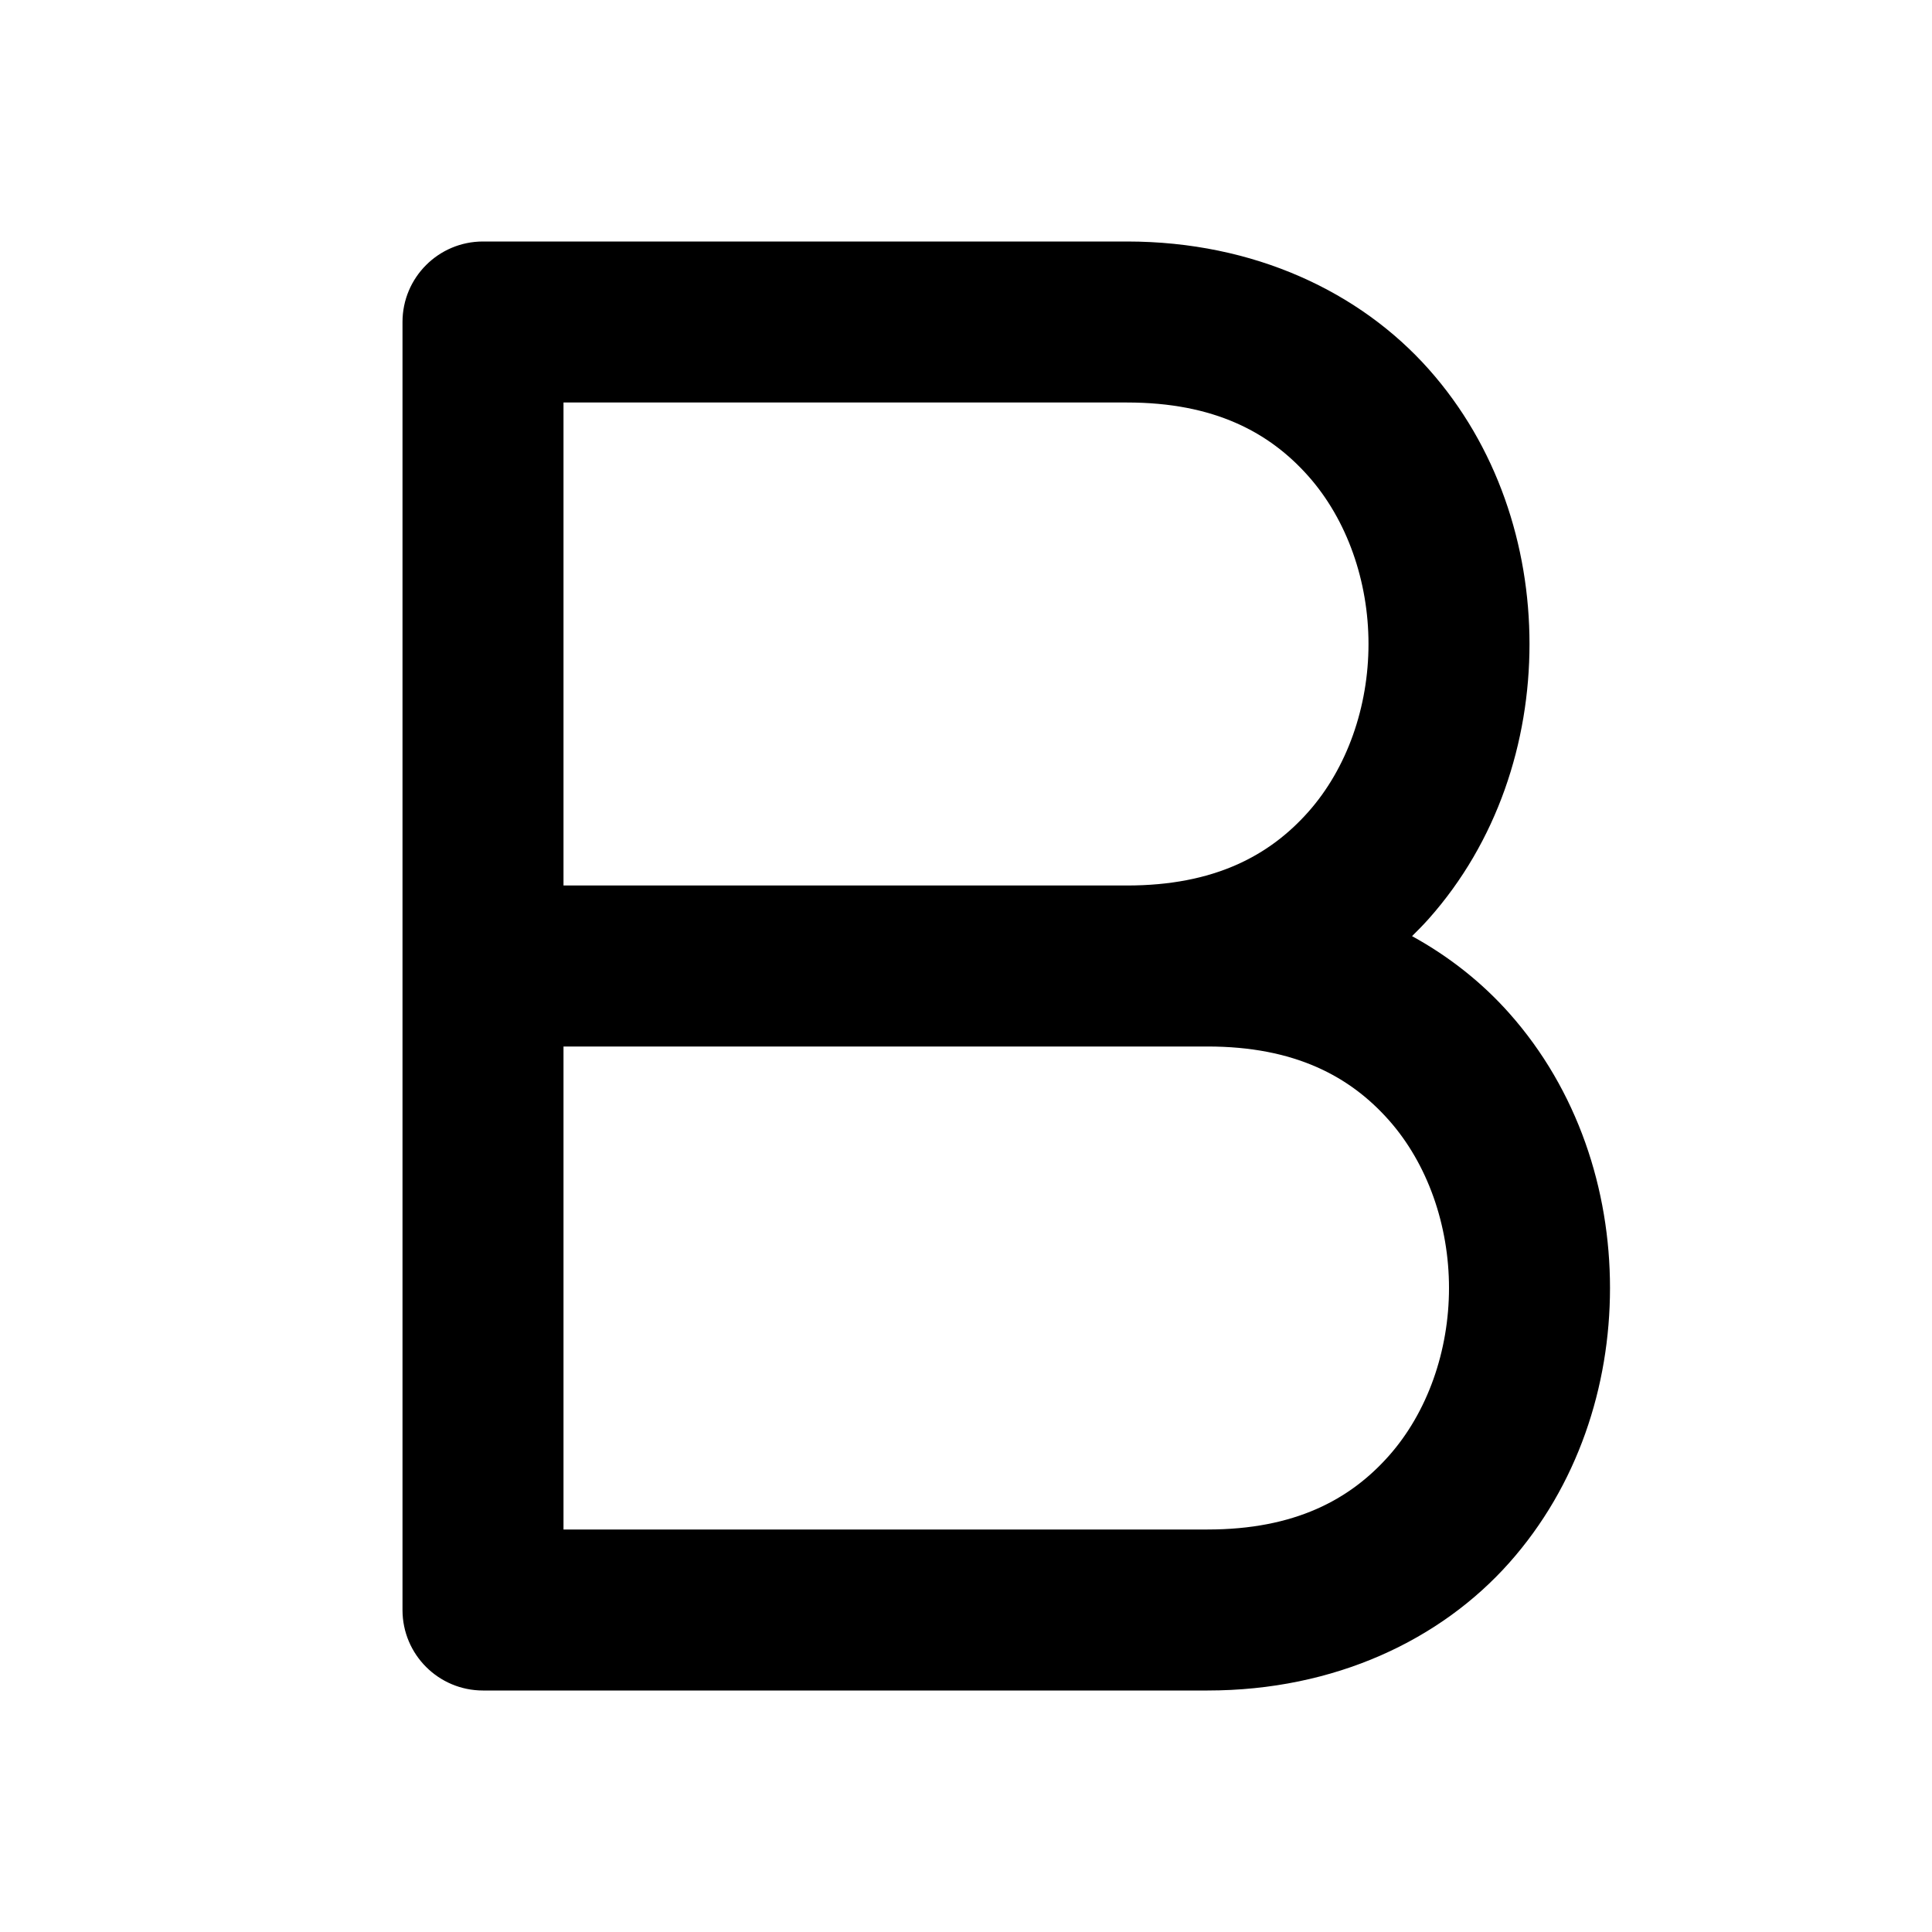
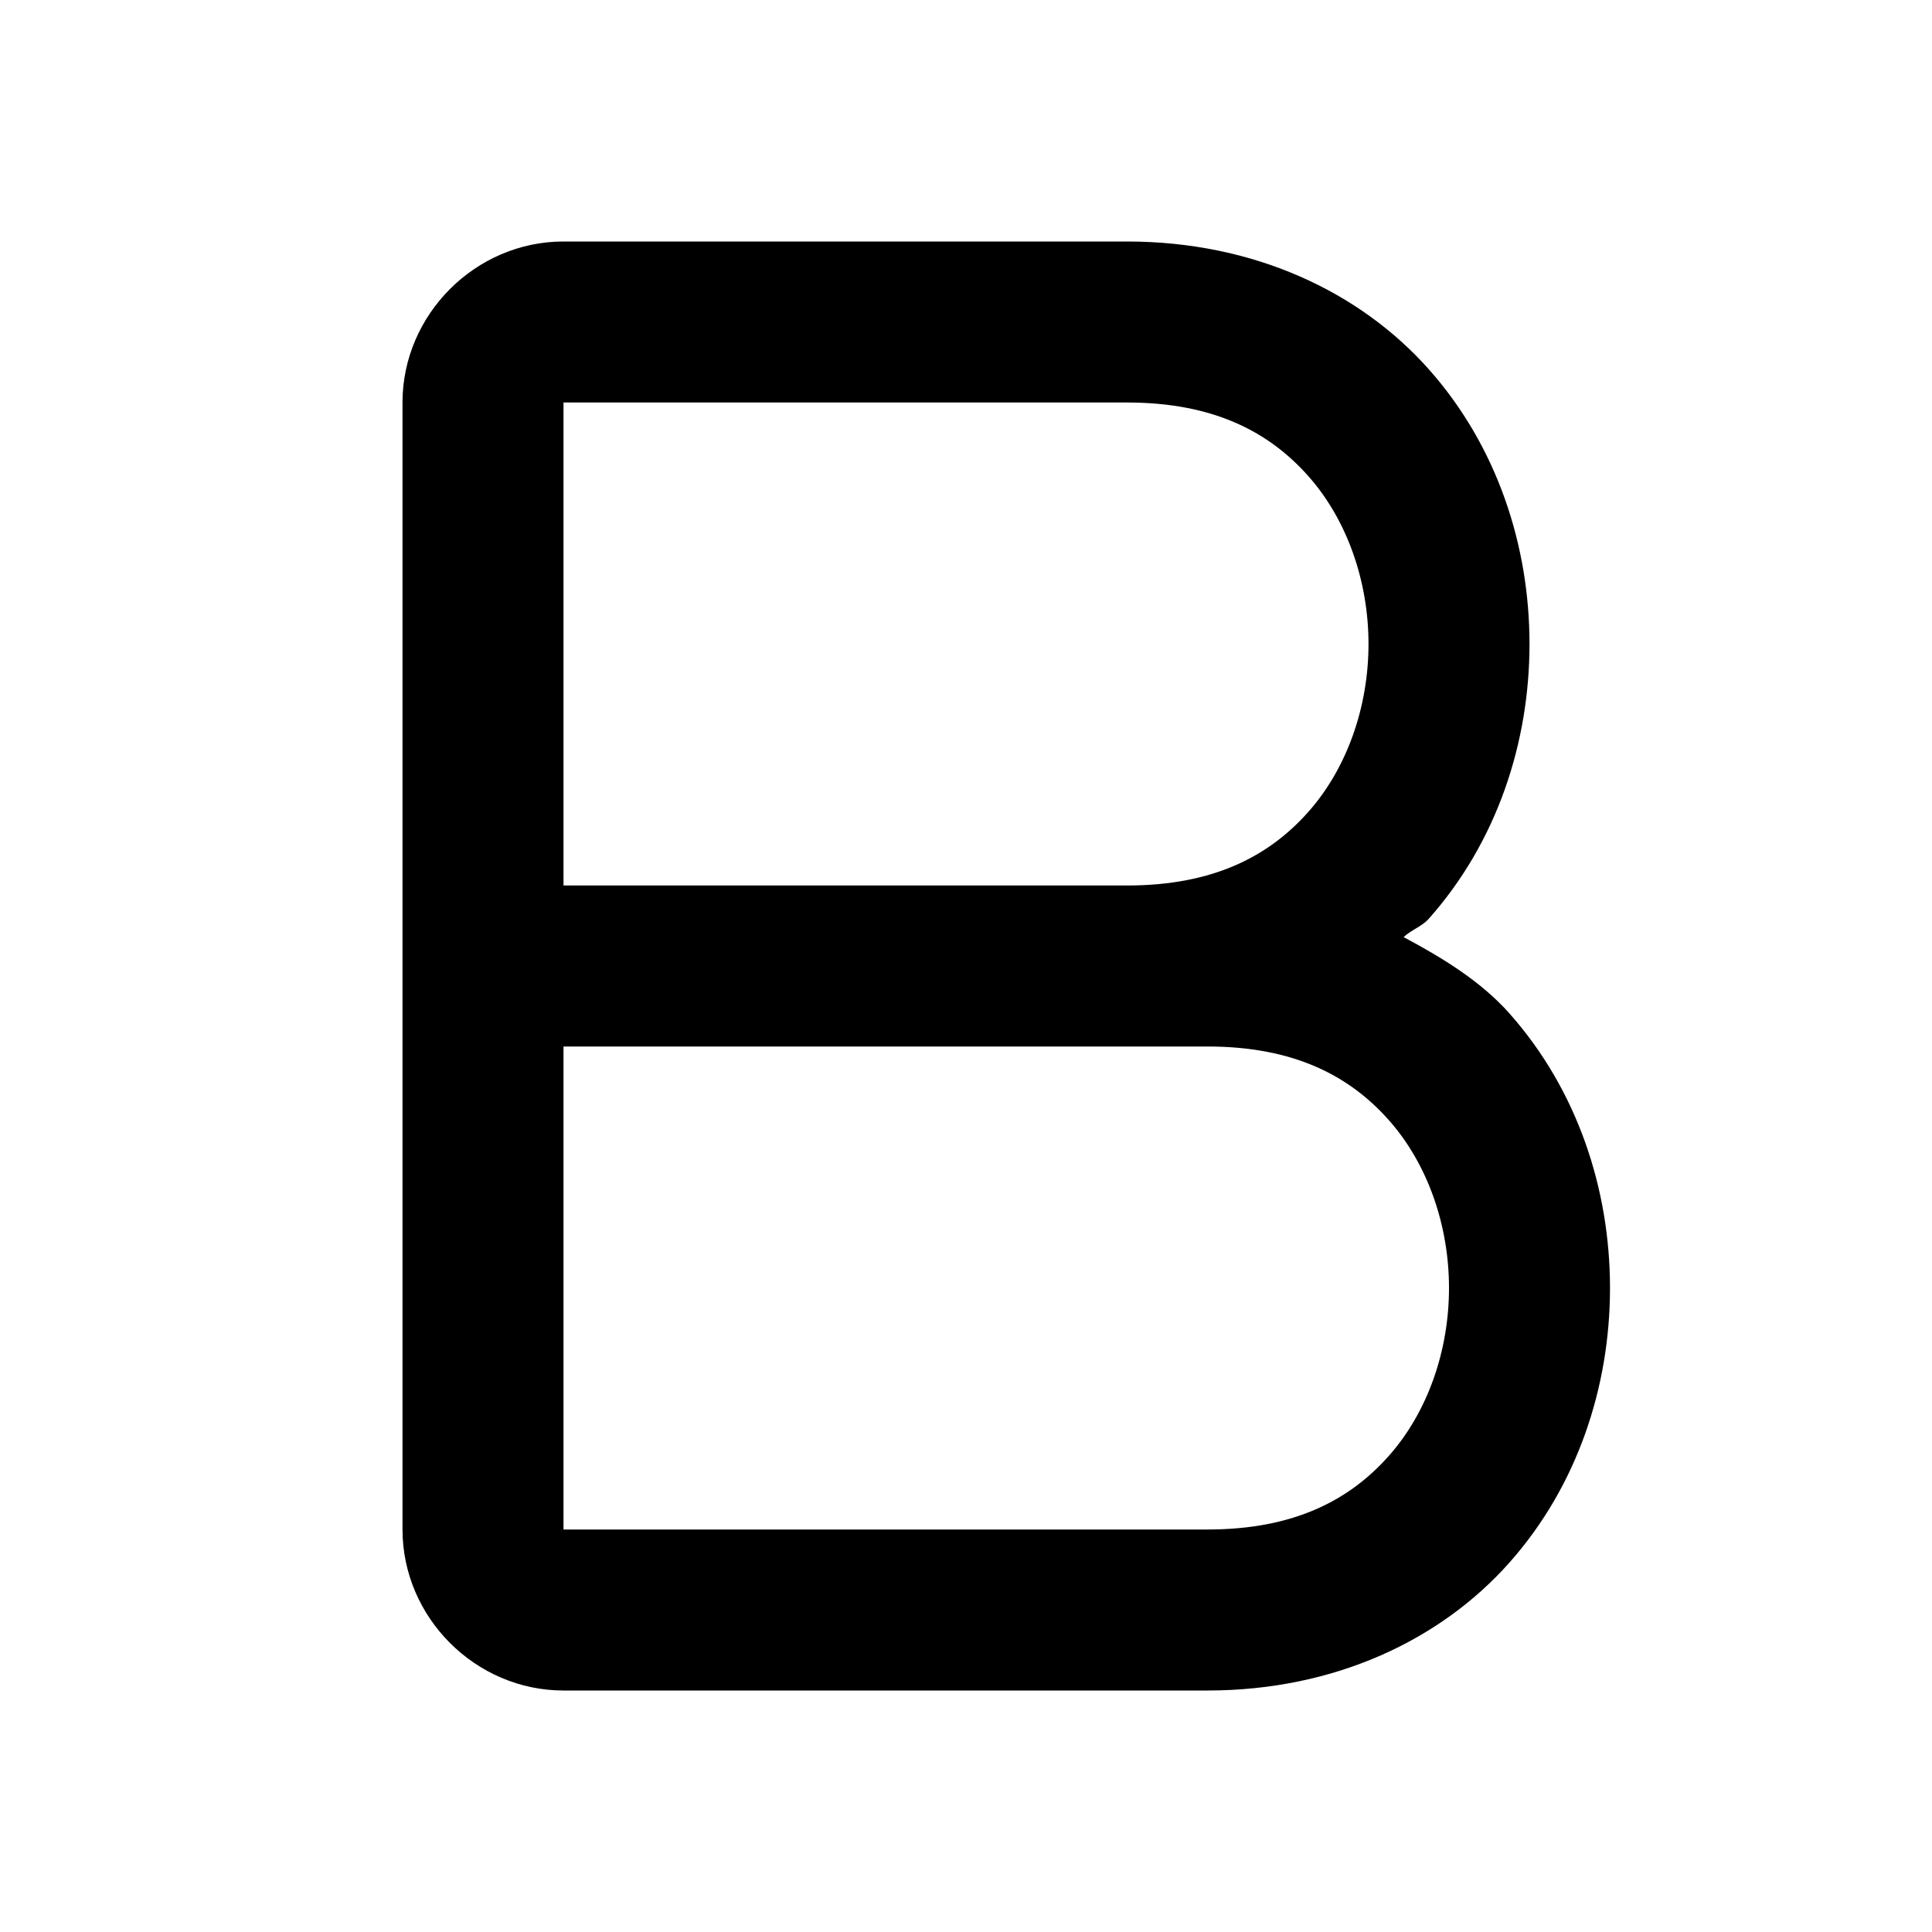
<svg xmlns="http://www.w3.org/2000/svg" width="24" height="24" viewBox="0 0 24 24" fill="currentColor" tags="text,strong,format" categories="text">
-   <path d="M 6 3 A 1 1 0 0 0 5 4 L 5 12 L 5 20 A 1 1 0 0 0 6 21 L 15 21 C 16.583 21 17.898 20.37 18.748 19.414 C 19.598 18.458 20 17.222 20 16 C 20 14.778 19.598 13.542 18.748 12.586 C 18.414 12.21 18.007 11.885 17.541 11.629 C 17.612 11.559 17.682 11.488 17.748 11.414 C 18.598 10.458 19 9.222 19 8 C 19 6.778 18.598 5.542 17.748 4.586 C 16.898 3.63 15.583 3 14 3 L 6 3 z M 7 5 L 14 5 C 15.083 5 15.769 5.37 16.252 5.914 C 16.735 6.458 17 7.222 17 8 C 17 8.778 16.735 9.542 16.252 10.086 C 15.769 10.63 15.083 11 14 11 L 7 11 L 7 5 z M 7 13 L 14 13 L 15 13 C 16.083 13 16.769 13.37 17.252 13.914 C 17.735 14.458 18 15.222 18 16 C 18 16.778 17.735 17.542 17.252 18.086 C 16.769 18.63 16.083 19 15 19 L 7 19 L 7 13 z " />
+   <path d="M 7 3 C 5.907 3 5 3.907 5 5 L 5 12 L 5 19 C 5 20.093 5.907 21 7 21 L 15 21 C 16.583 21 17.898 20.37 18.748 19.414 C 19.598 18.458 20 17.222 20 16 C 20 14.778 19.598 13.542 18.748 12.586 C 18.399 12.194 17.927 11.902 17.436 11.641 C 17.527 11.554 17.665 11.508 17.748 11.414 C 18.598 10.458 19 9.222 19 8 C 19 6.778 18.598 5.542 17.748 4.586 C 16.898 3.63 15.583 3 14 3 L 7 3 z M 7 5 L 14 5 C 15.083 5 15.769 5.37 16.252 5.914 C 16.735 6.458 17 7.222 17 8 C 17 8.778 16.735 9.542 16.252 10.086 C 15.769 10.63 15.083 11 14 11 L 7 11 L 7 5 z M 7 13 L 14 13 L 15 13 C 16.083 13 16.769 13.37 17.252 13.914 C 17.735 14.458 18 15.222 18 16 C 18 16.778 17.735 17.542 17.252 18.086 C 16.769 18.63 16.083 19 15 19 L 7 19 L 7 13 z " />
</svg>
